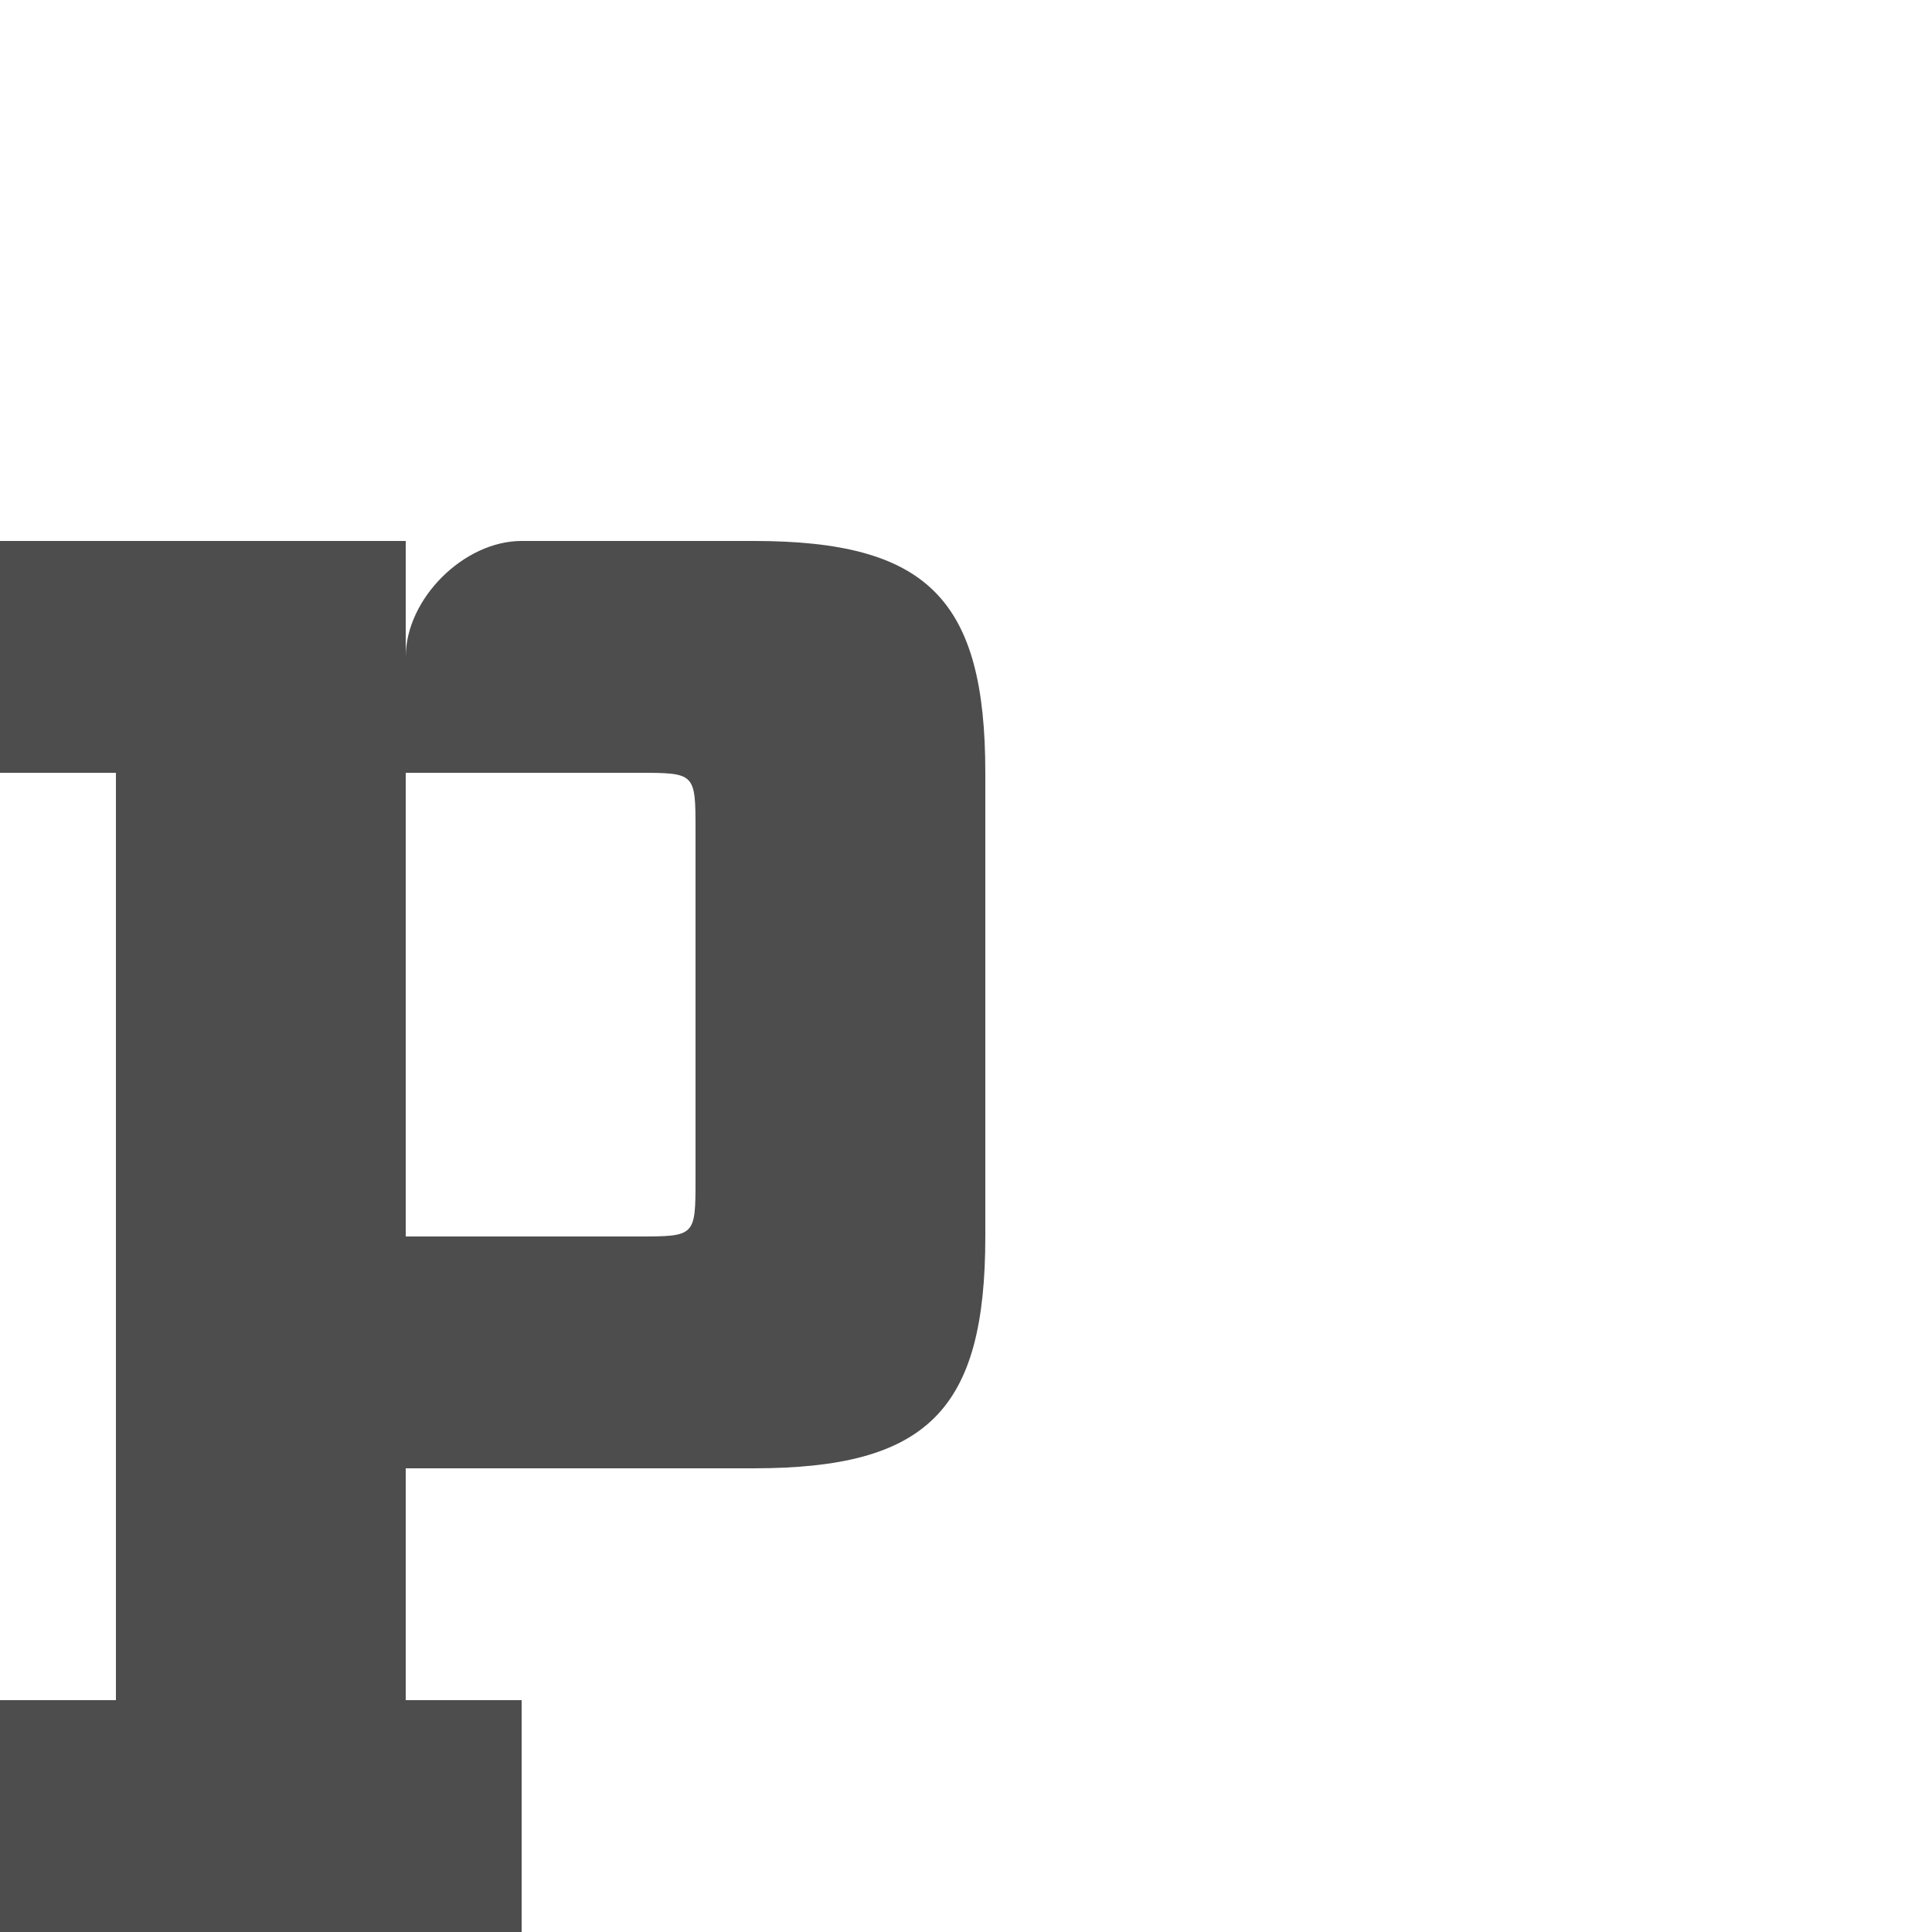
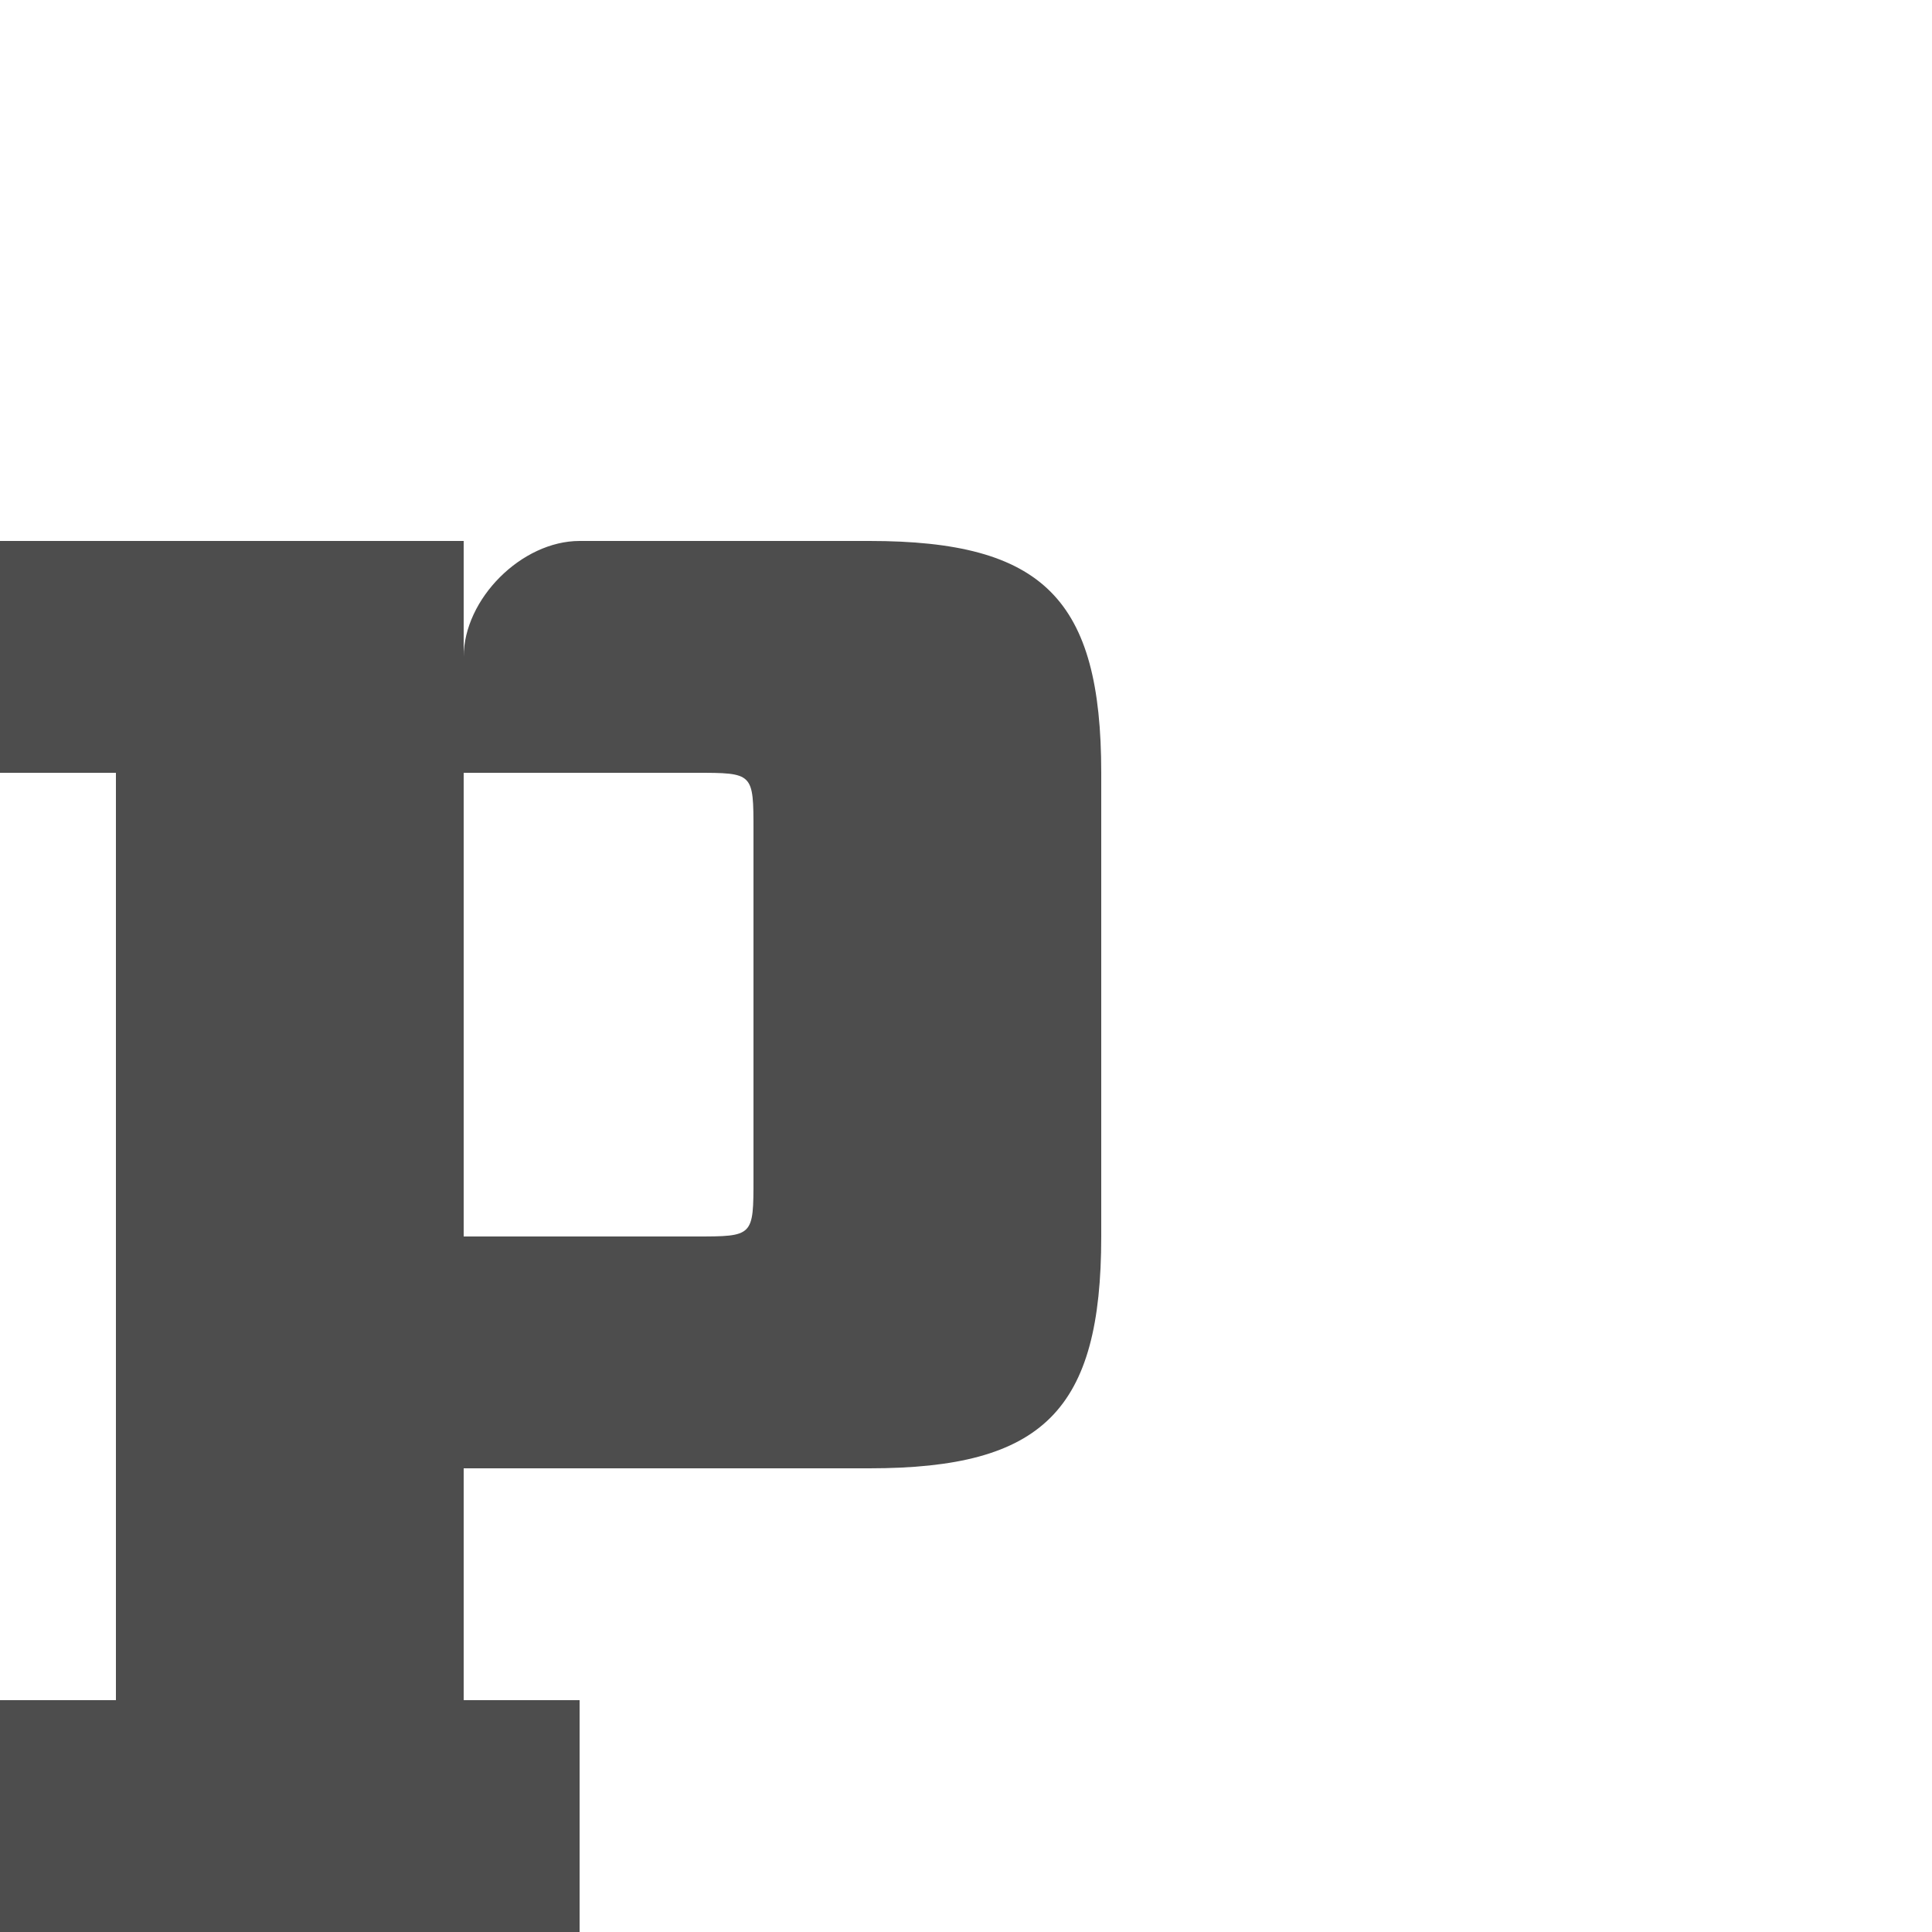
<svg xmlns="http://www.w3.org/2000/svg" width="1000" height="1000" id="svg3092" version="1.1">
  <defs id="defs5498" />
  <g id="layer1">
-     <path style="fill:#4d4d4d;fill-rule:evenodd;stroke:none" d="m 0,280 0,120 60,0 0,480 -60,0 0,120 270,0 0,-120 -60,0 0,-120 180,0 c 90,0 120,-30 120,-120 l 0,-240 C 510,310 480,280 390,280 l -120,0 c -30,0 -60,30 -60,60 l 0,-60 z m 210,120 120,0 c 30,0 30,0 30,30 l 0,180 c 0,30 0,30 -30,30 l -120,0 z" id="path3799" />
+     <path style="fill:#4d4d4d;fill-rule:evenodd;stroke:none" d="m 0,280 0,120 60,0 0,480 -60,0 0,120 300,0 0,-120 -60,0 0,-120 210,0 c 90,0 120,-30 120,-120 l 0,-240 C 570,310 540,280 450,280 l -150,0 c -30,0 -60,30 -60,60 l 0,-60 z m 240,120 120,0 c 30,0 30,0 30,30 l 0,180 c 0,30 0,30 -30,30 l -120,0 z" id="path3799" />
  </g>
</svg>
